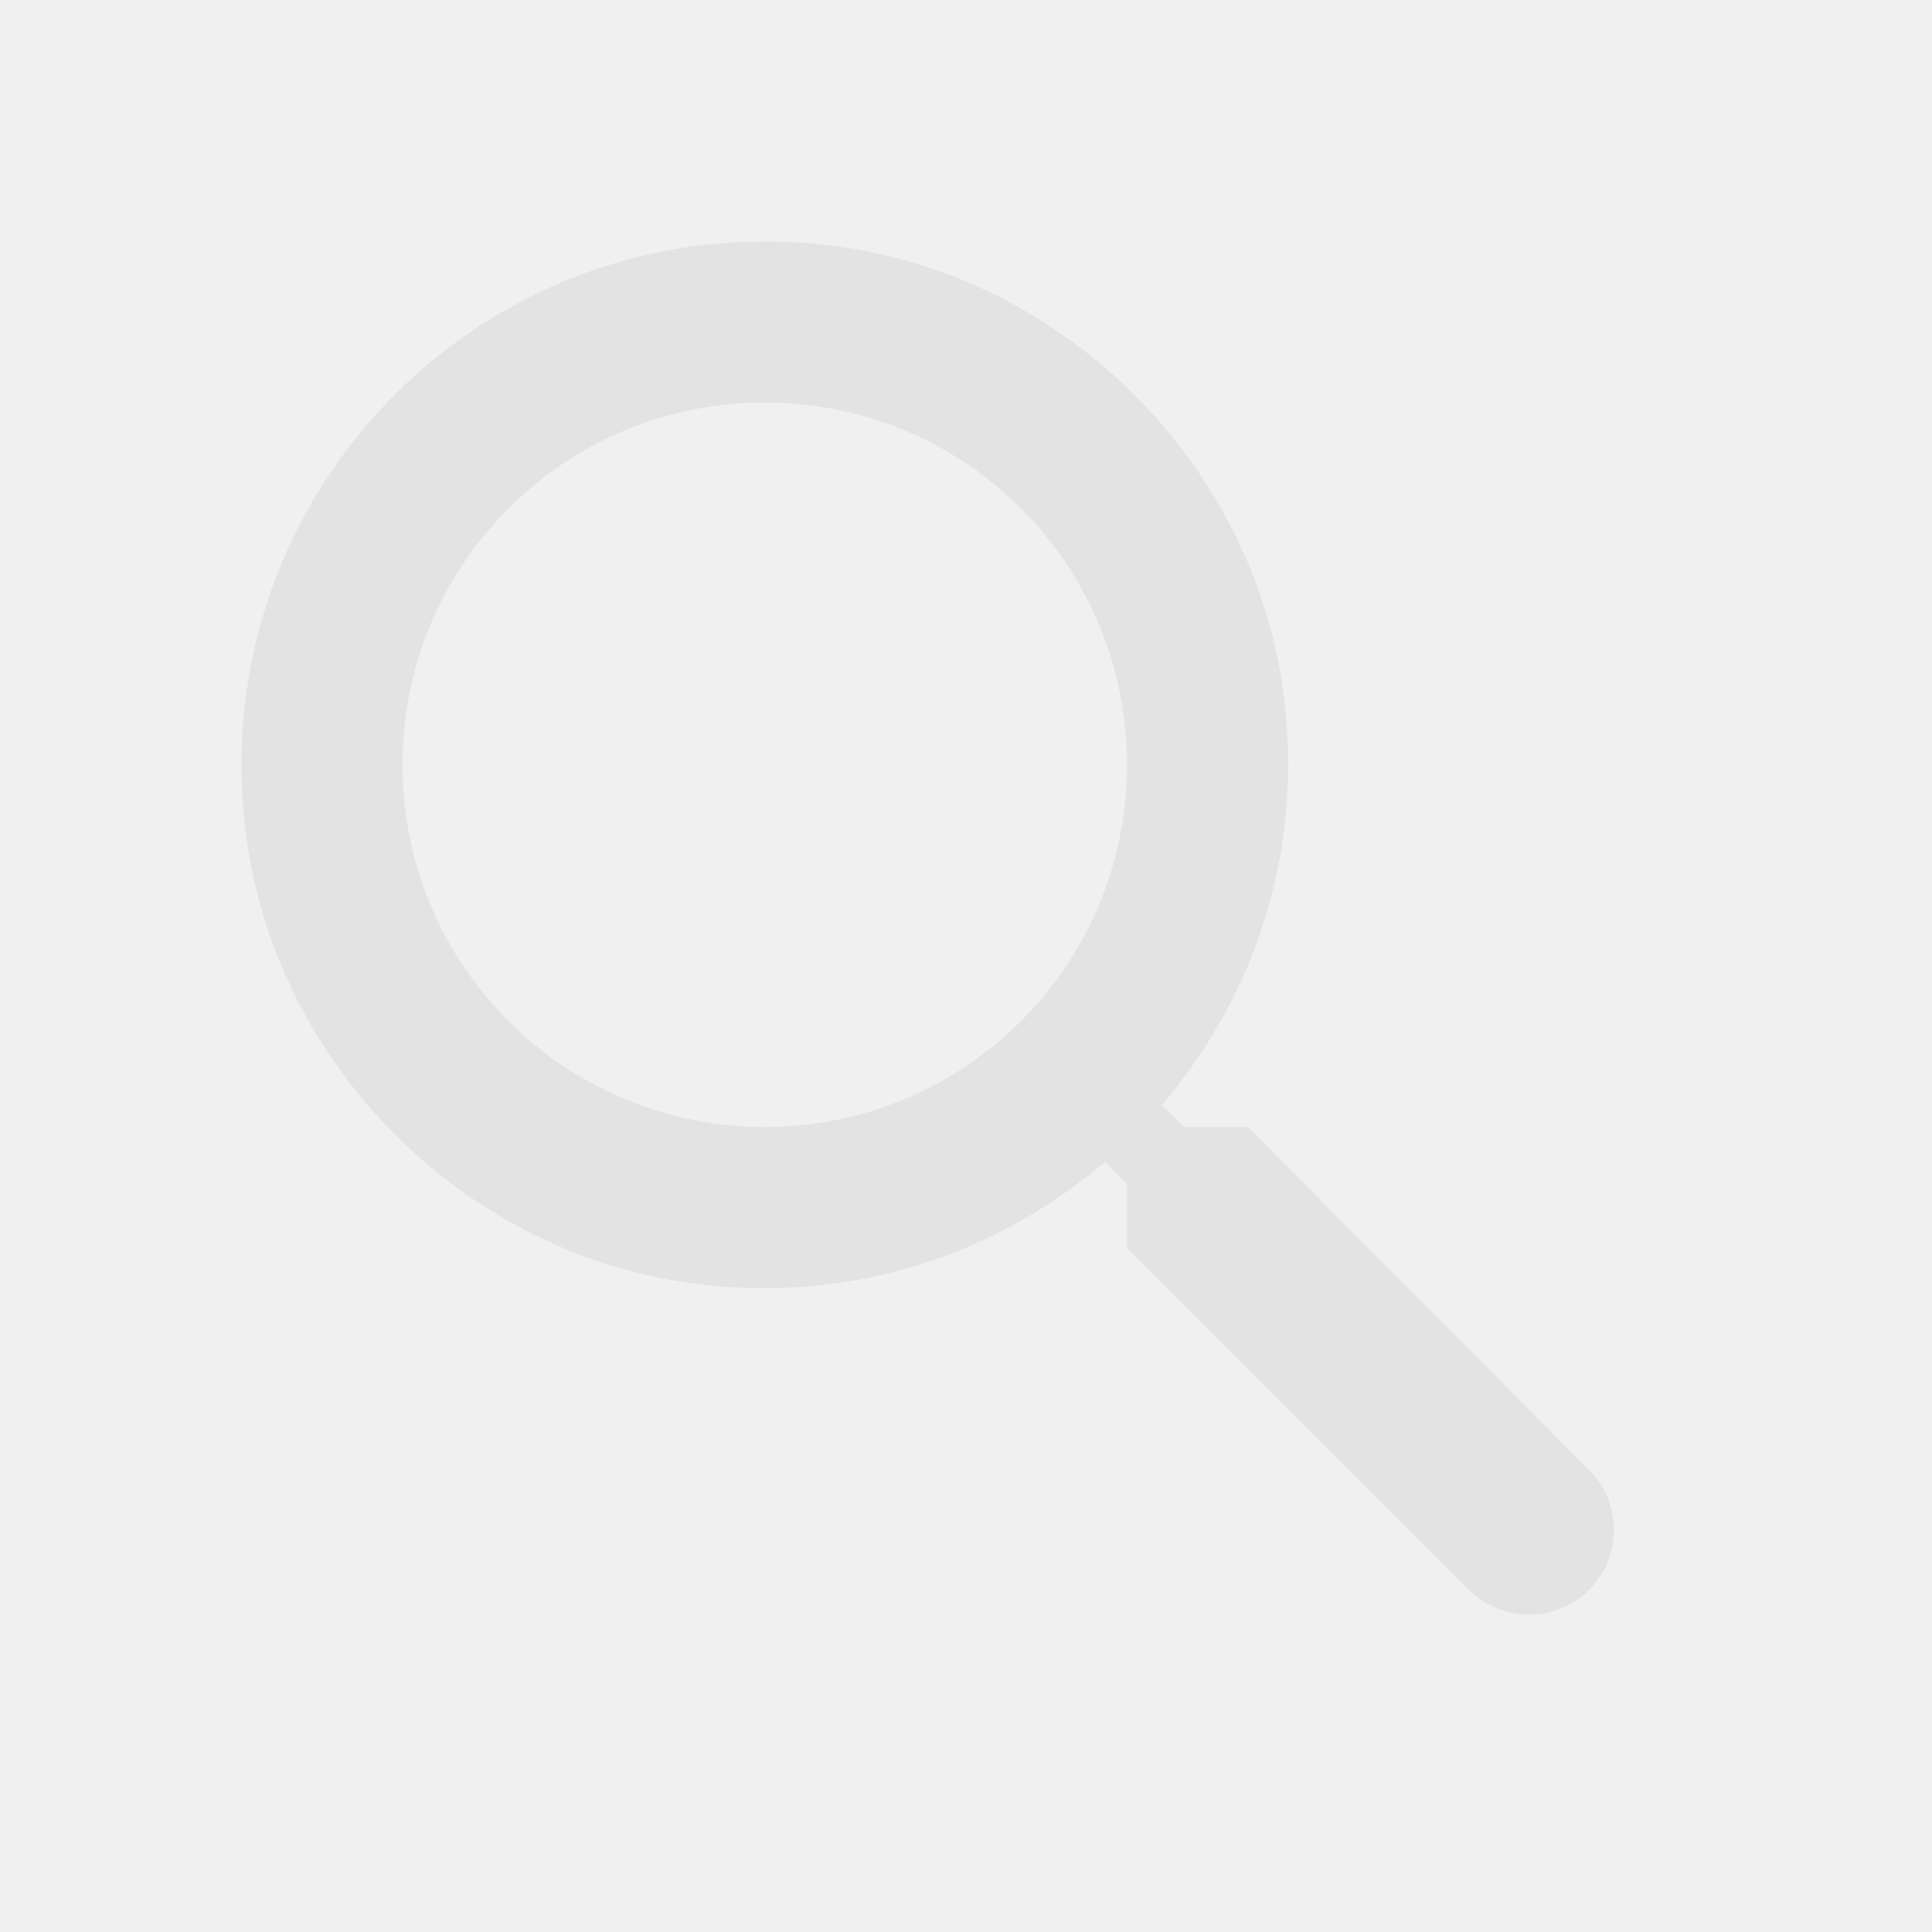
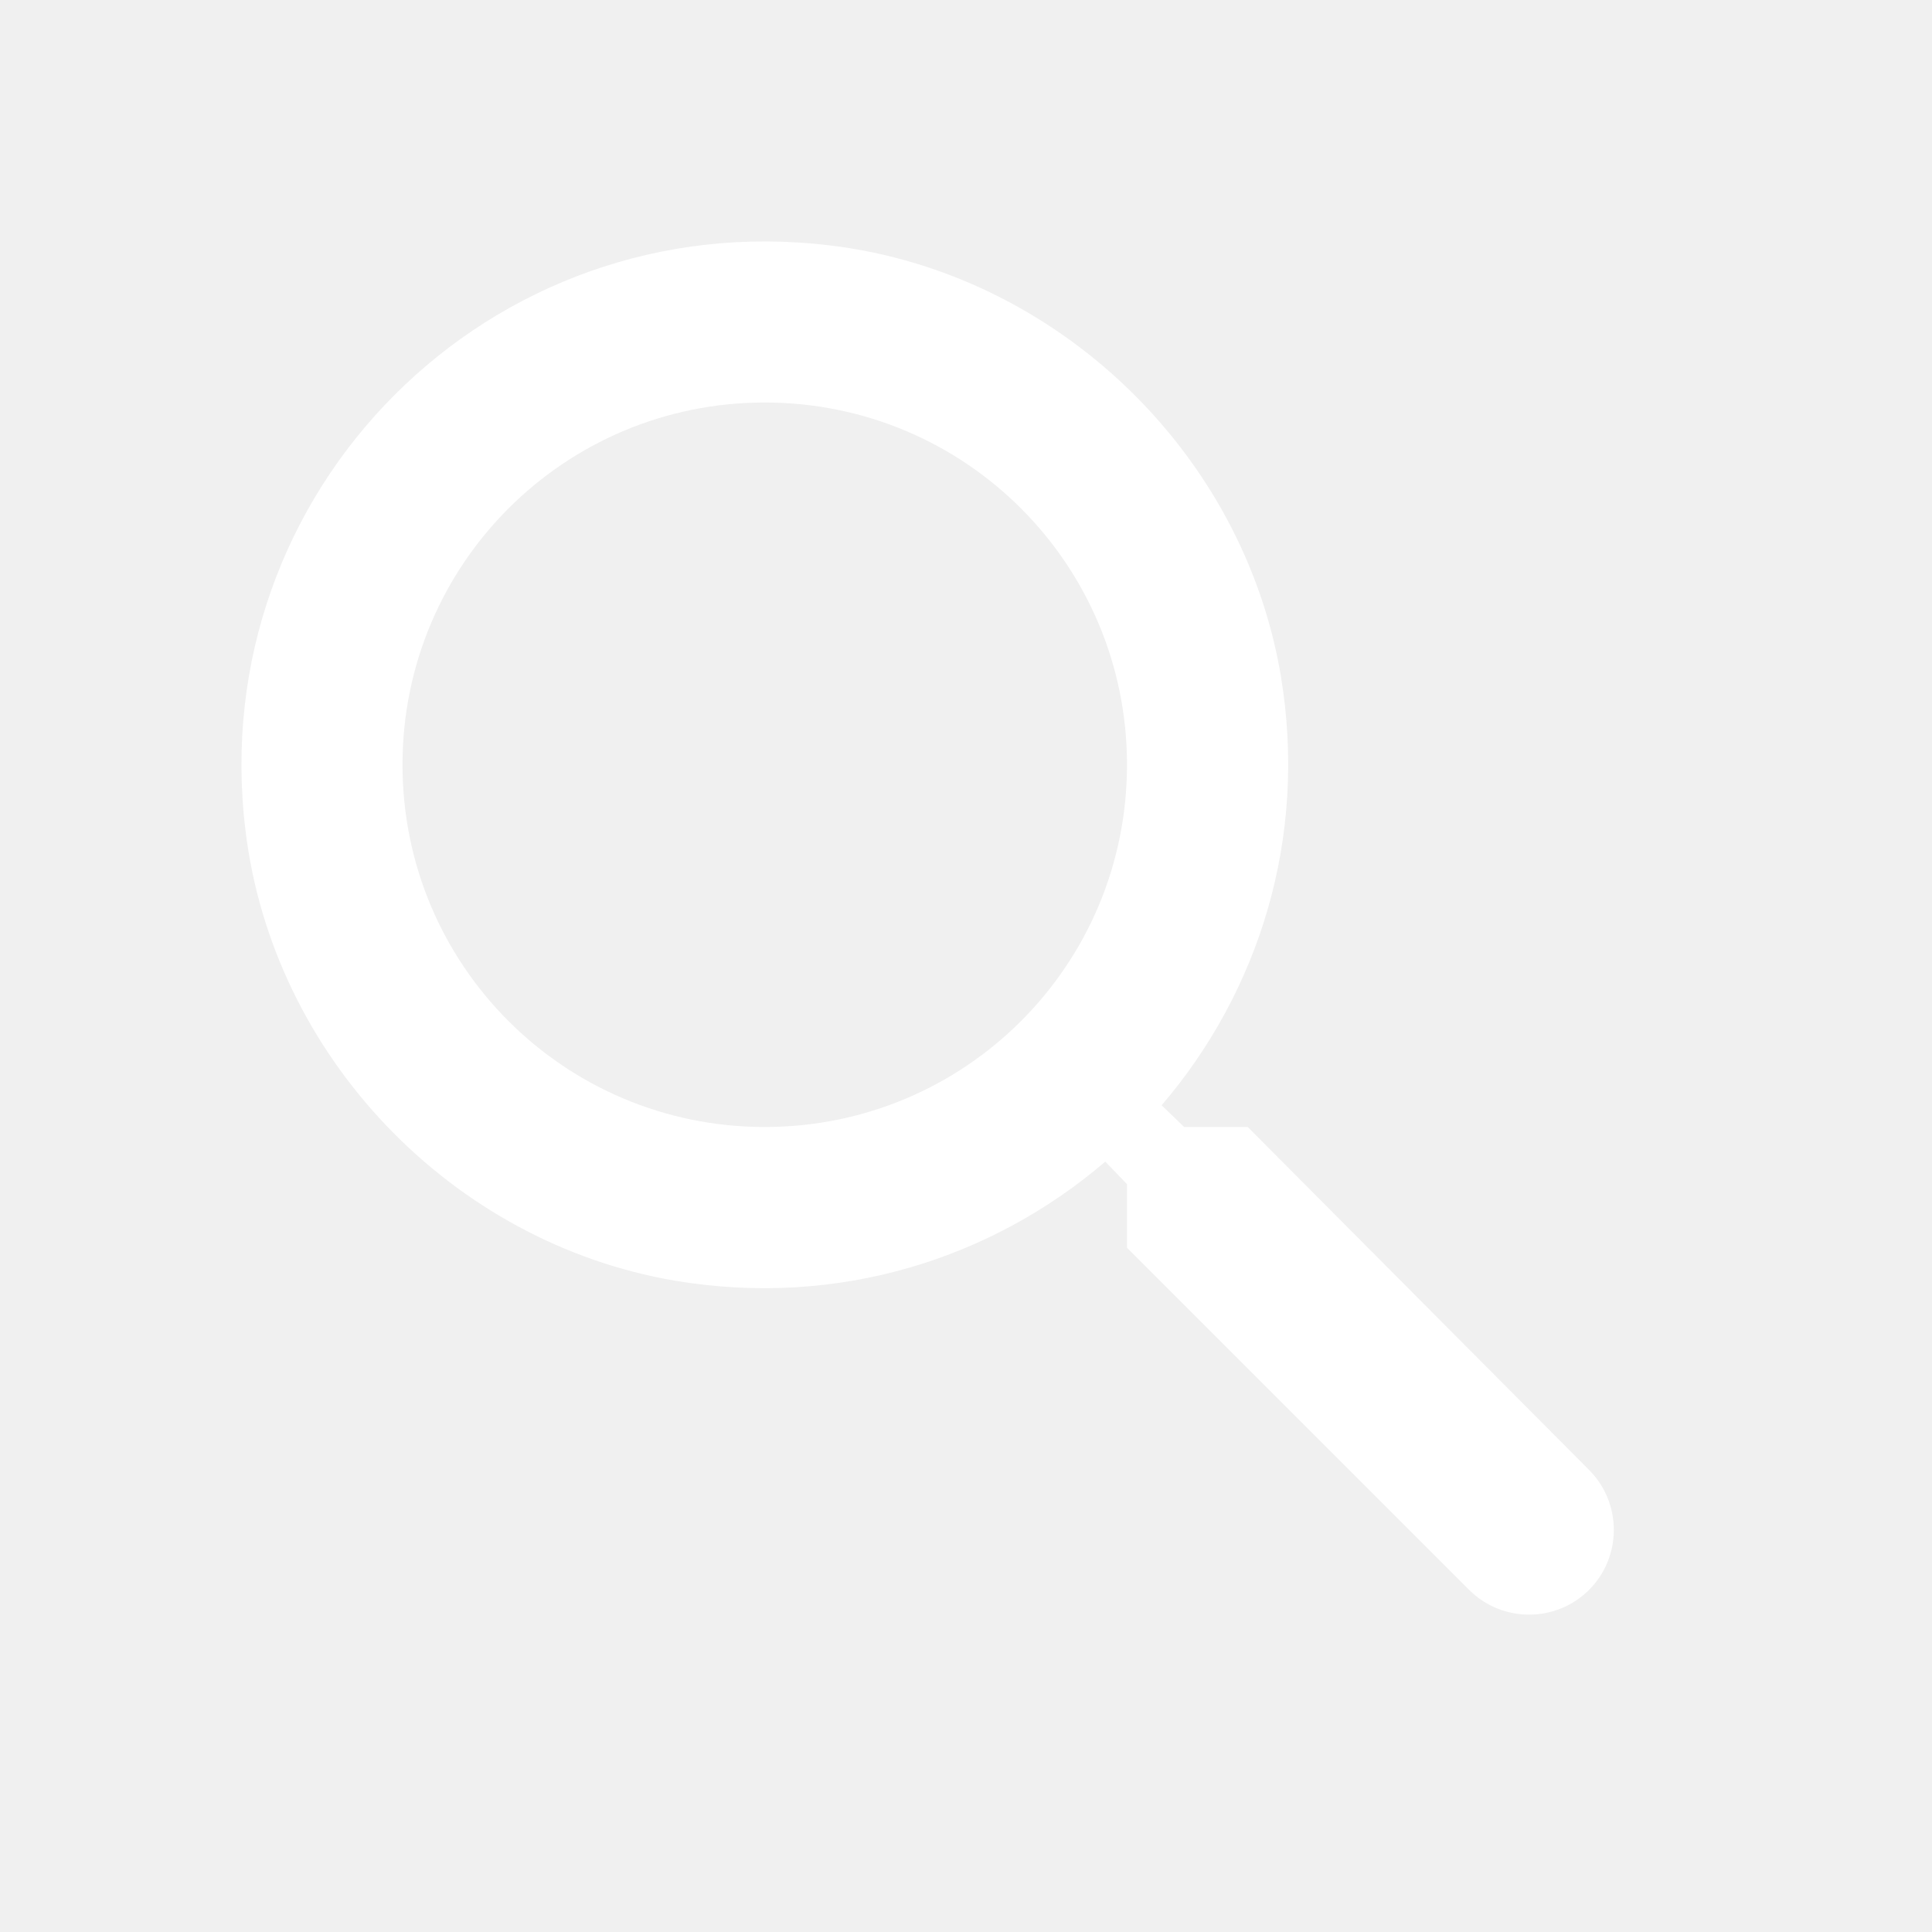
- <svg xmlns="http://www.w3.org/2000/svg" height="24px" viewBox="0 0 24 24" width="24px" fill="#e3e3e3">
+ <svg xmlns="http://www.w3.org/2000/svg" height="24px" viewBox="0 0 24 24" width="24px" fill="#fff">
  <path d="M0 0h24v24H0V0z" fill="none" />
  <path d="M15.5 14h-.79l-.28-.27c1.2-1.4 1.82-3.31 1.48-5.34-.47-2.78-2.79-5-5.59-5.34-4.23-.52-7.79 3.04-7.27 7.27.34 2.8 2.56 5.12 5.34 5.59 2.03.34 3.94-.28 5.34-1.48l.27.28v.79l4.25 4.25c.41.41 1.08.41 1.49 0 .41-.41.41-1.08 0-1.49L15.5 14zm-6 0C7.01 14 5 11.99 5 9.5S7.01 5 9.5 5 14 7.01 14 9.5 11.99 14 9.5 14z" />
</svg>
